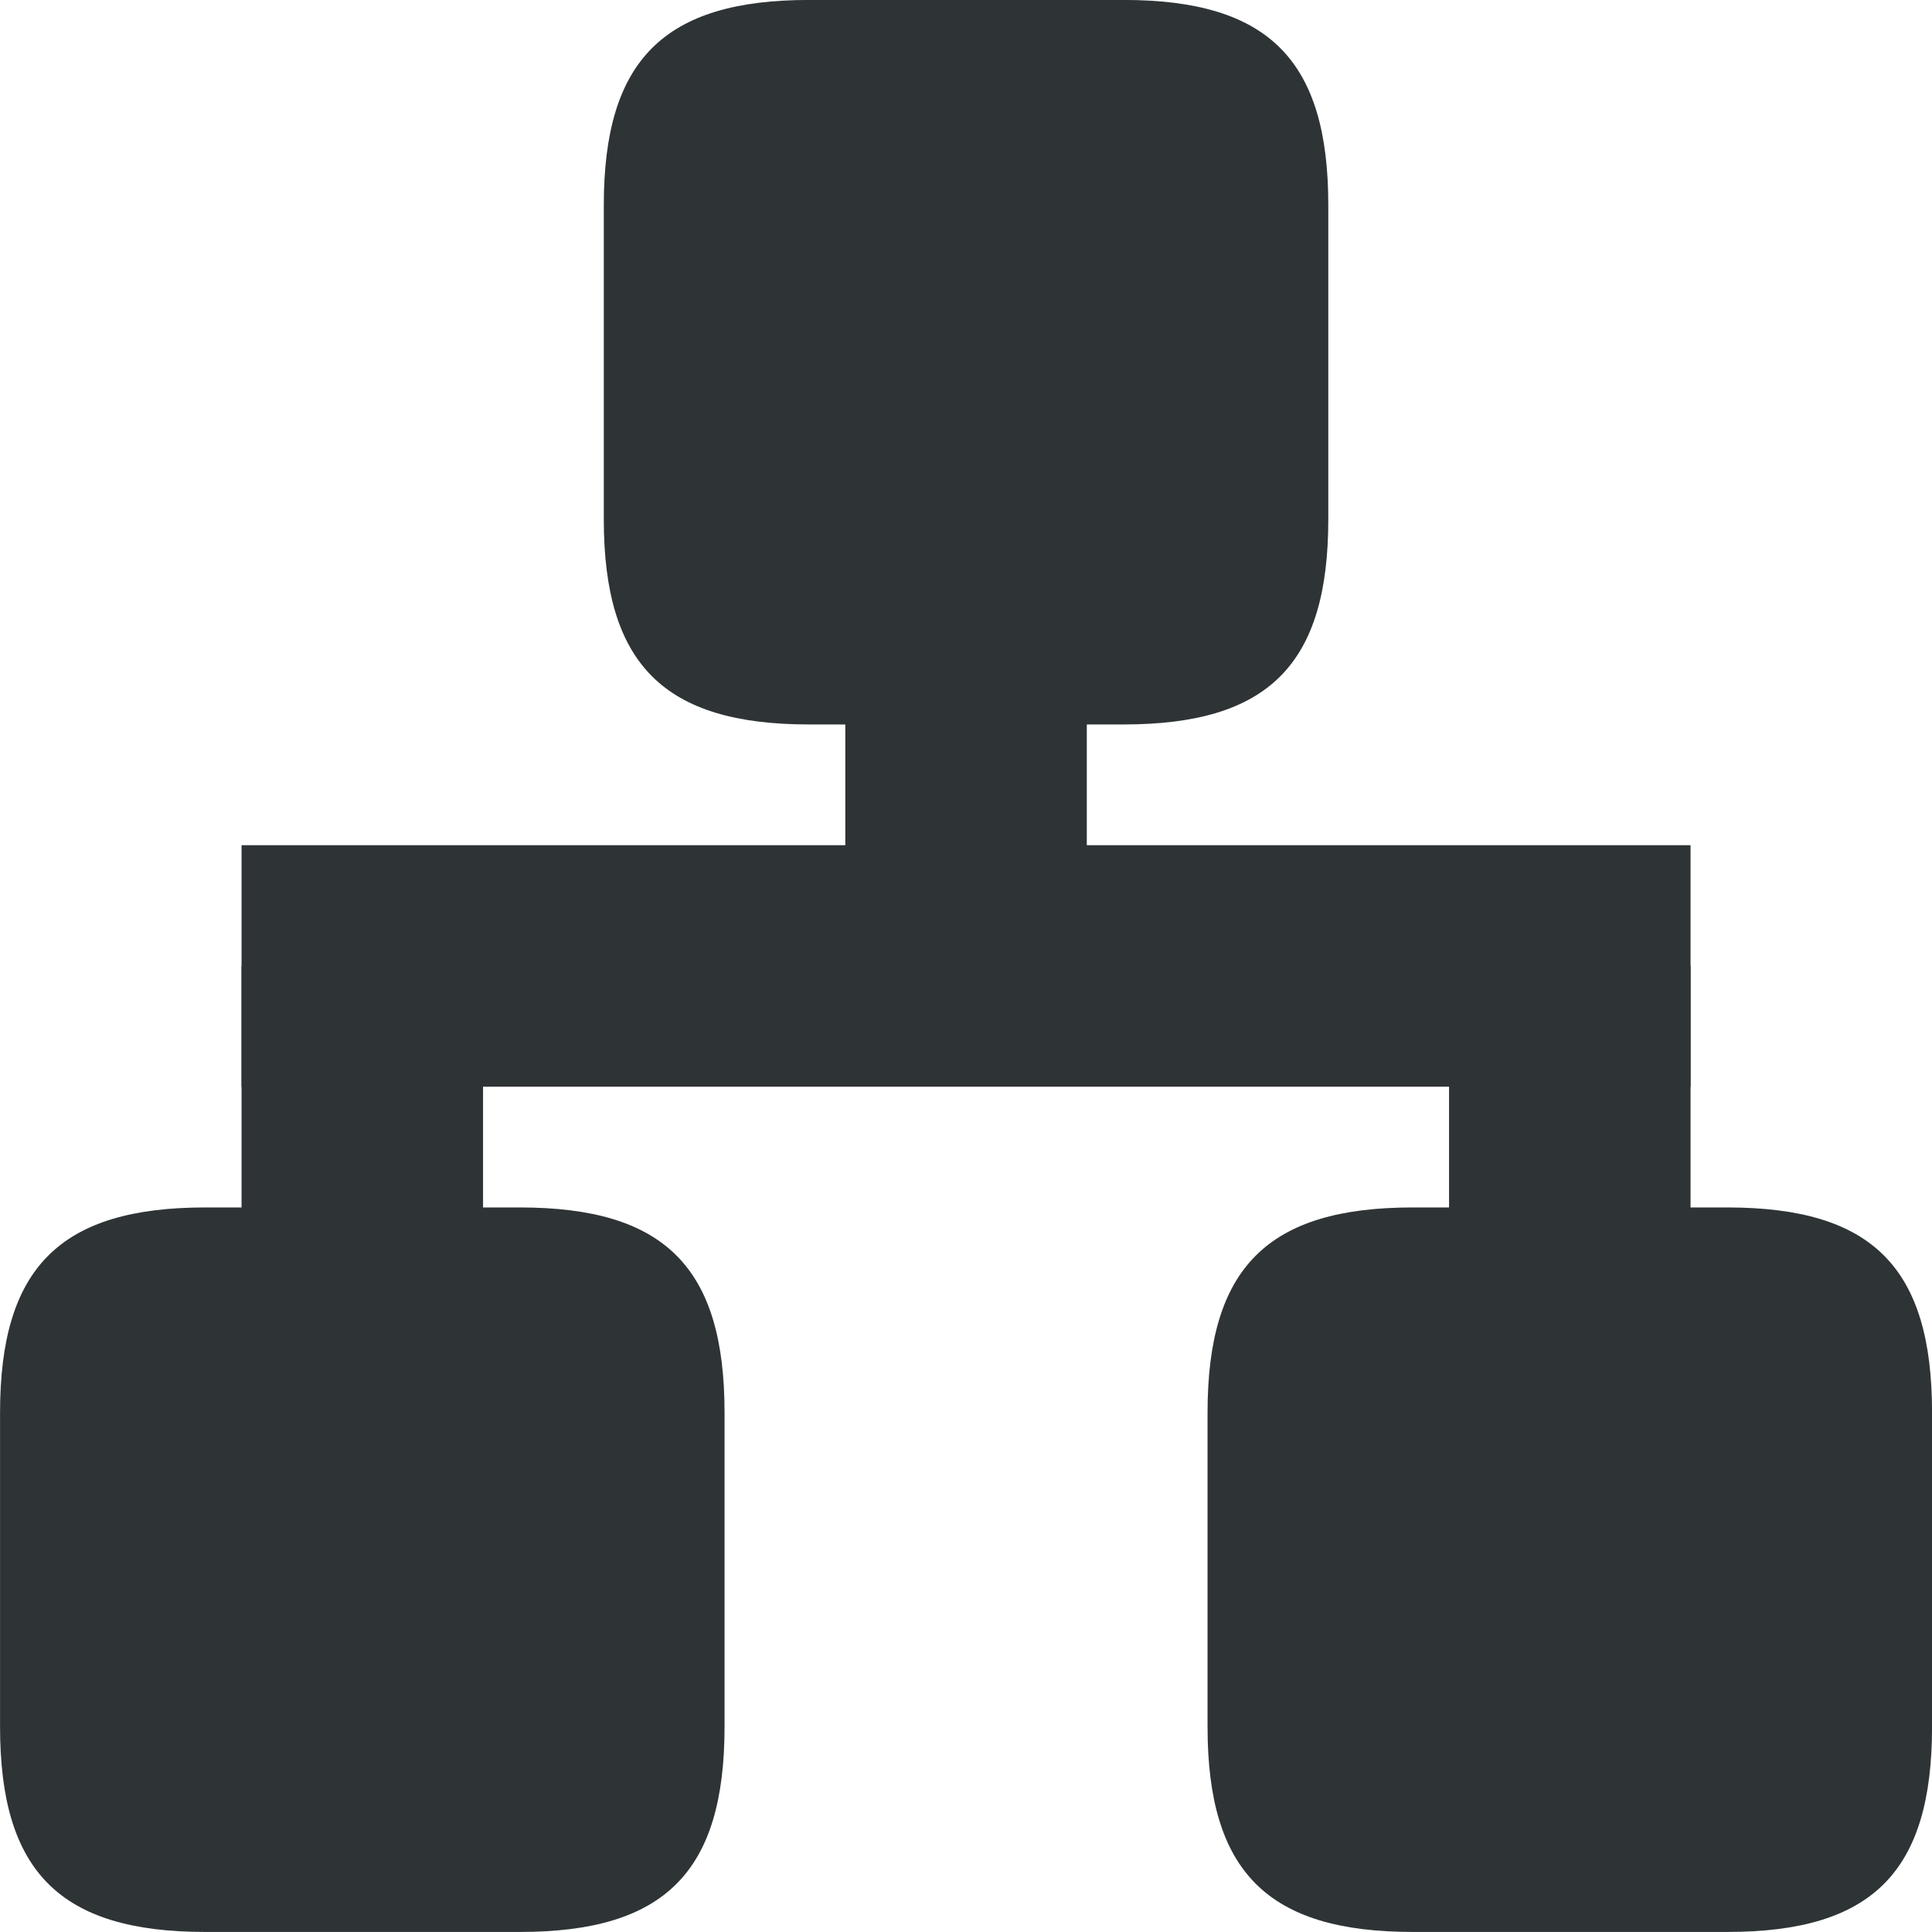
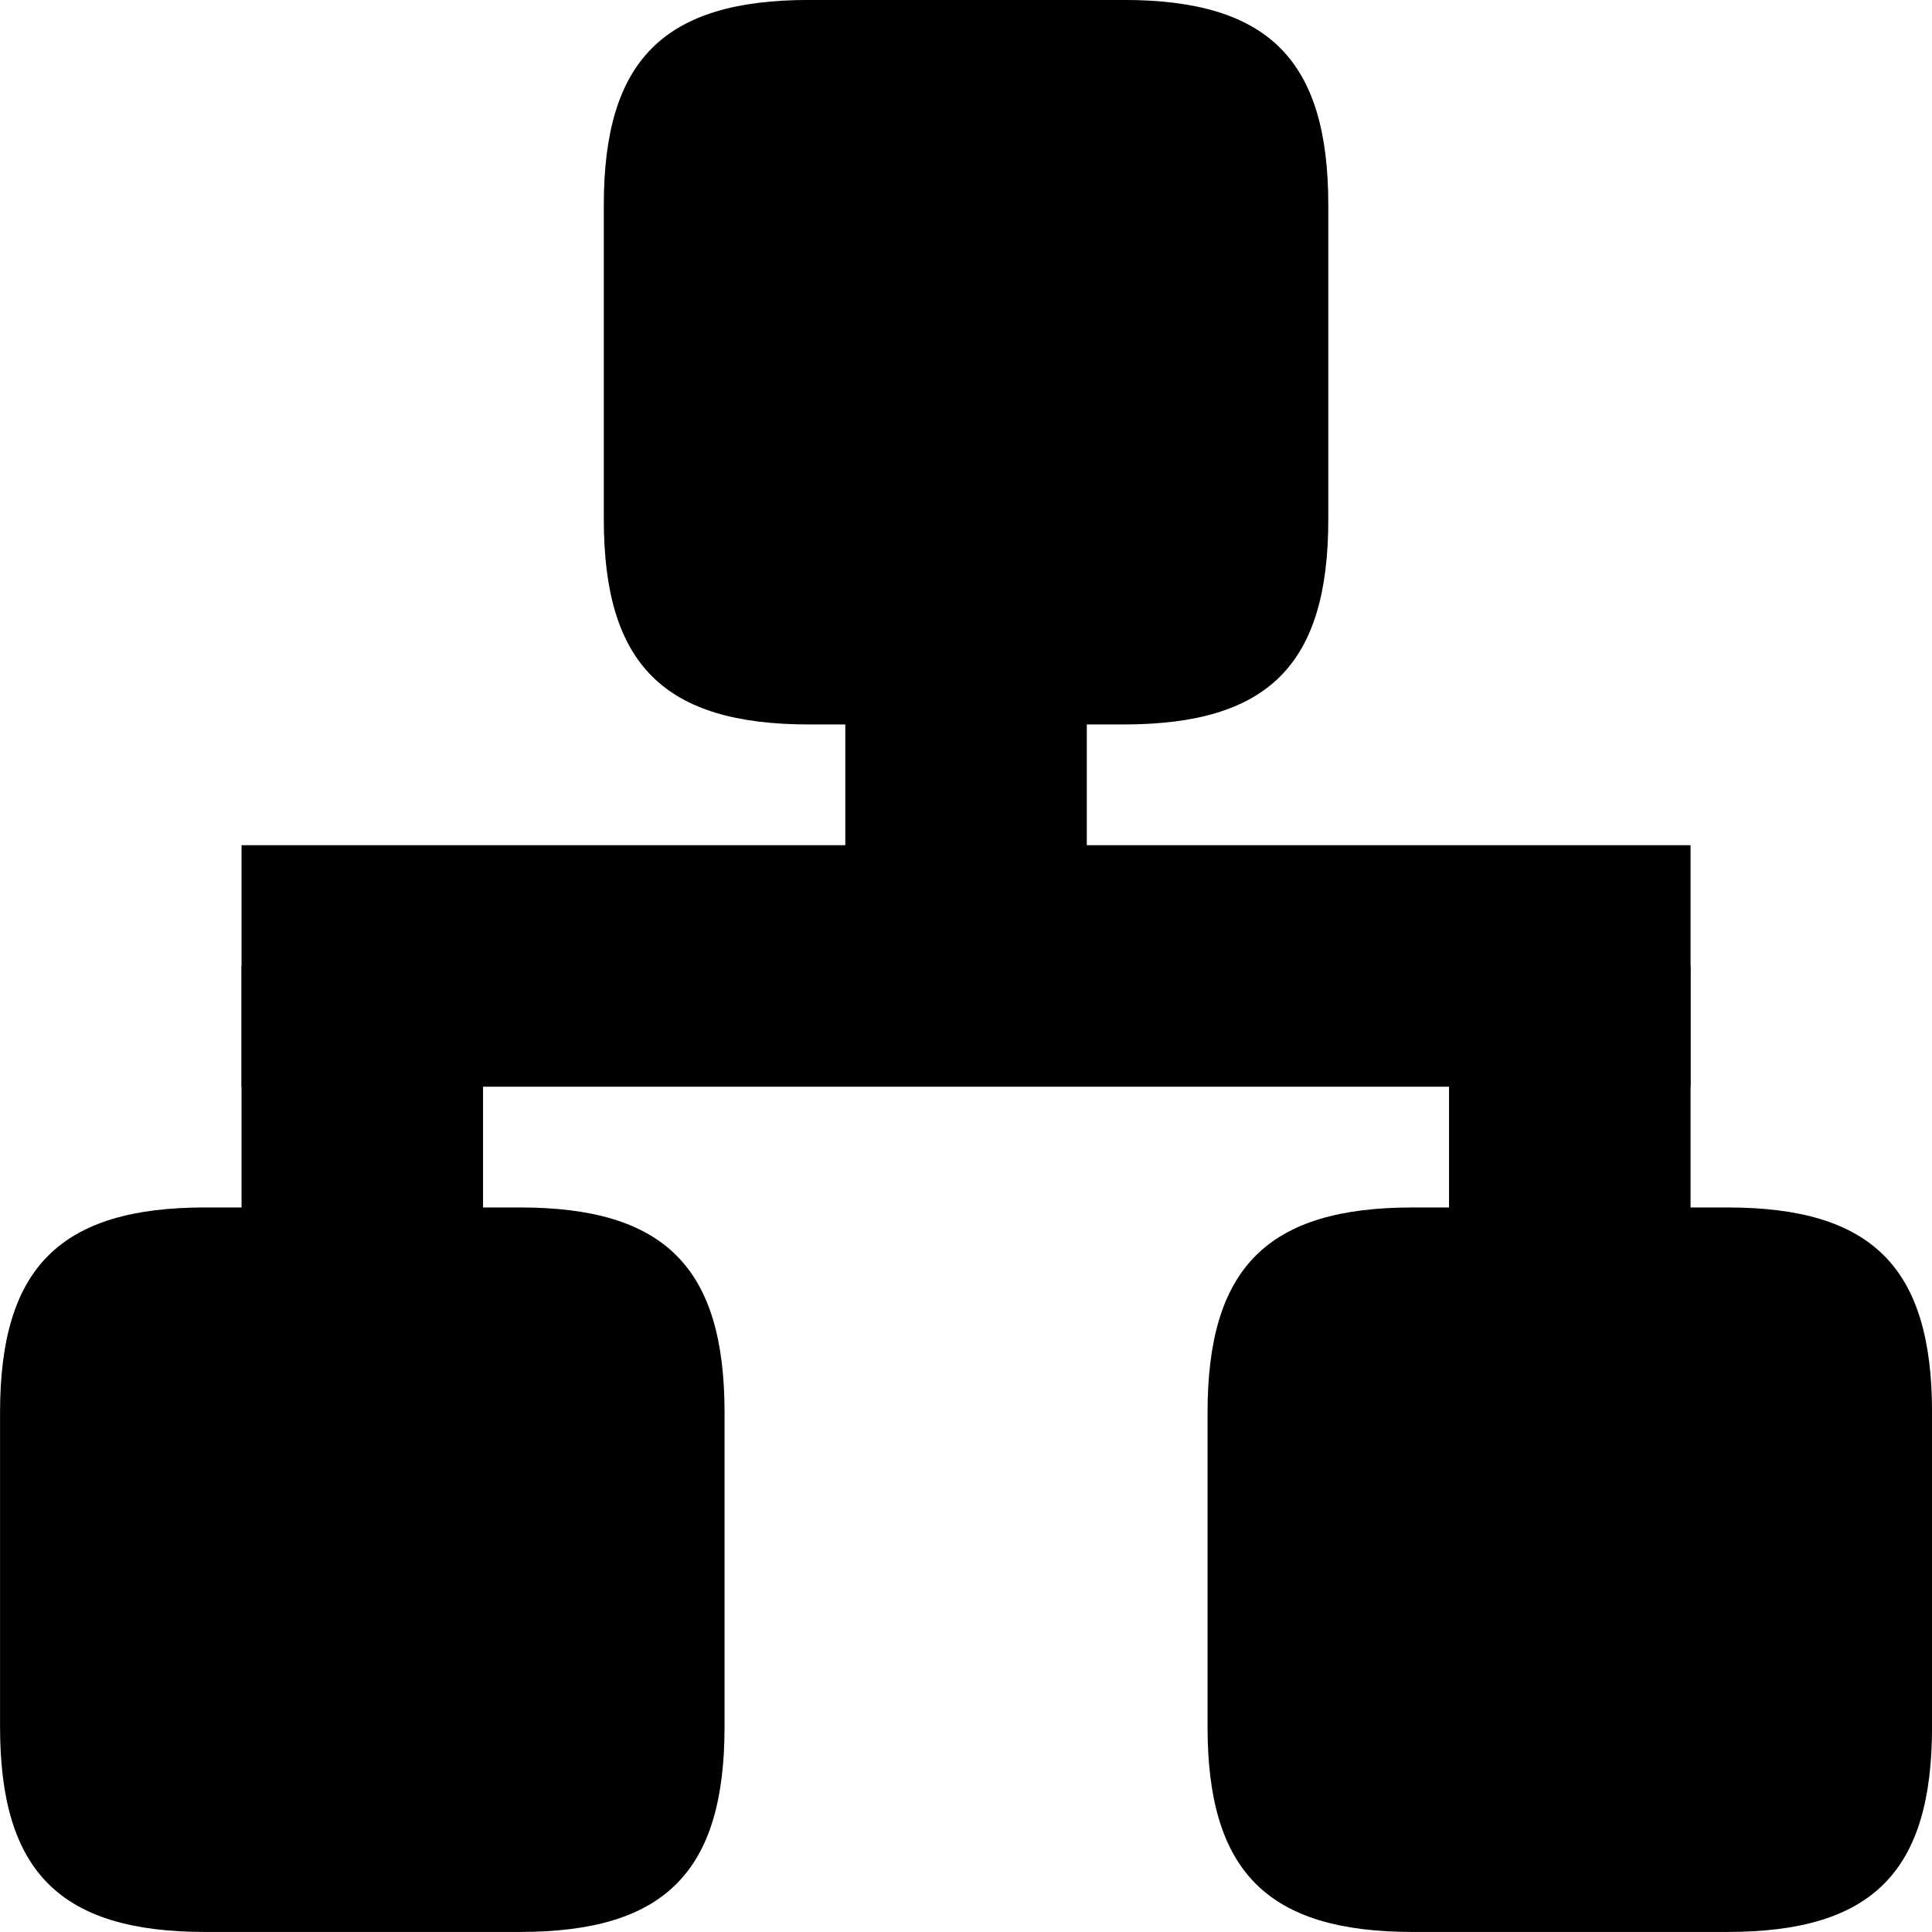
<svg xmlns="http://www.w3.org/2000/svg" width="16px" height="16px" viewBox="0 0 16 16" version="1.1" id="svg13">
  <defs id="defs17" />
  <g id="g850" transform="translate(-13.42259,-2.2504)">
-     <path d="m 15.122,12.25 c -1.203,0 -1.699,0.5 -1.699,1.699 v 2.602 c 0,1.199 0.496,1.699 1.699,1.699 h 2.606 c 1.203,0 1.695,-0.5 1.695,-1.699 v -2.602 c 0,-1.199 -0.492,-1.699 -1.695,-1.699 z" fill="#2e3436" id="path147-3" />
-     <path d="m 27.423,11.25 h -12 V 9.25 h 12 z" fill="#2e3436" id="path145-7-5" style="stroke-width:2.928" />
-     <path d="M 17.423,10.25 V 12.35 h -2 v -2.1 z" fill="#2e3436" id="path145-7-5-3" style="stroke-width:1.225" />
-     <path d="M 27.423,10.25 V 12.35 h -2 v -2.1 z" fill="#2e3436" id="path145-7-5-3-5" style="stroke-width:1.225" />
-     <path d="M 20.423,10.25 V 8.15 h 2 v 2.1 z" fill="#2e3436" id="path145-7-5-3-5-6" style="stroke-width:1.225" />
-     <path d="m 25.122,12.25 c -1.203,0 -1.699,0.5 -1.699,1.699 v 2.602 c 0,1.199 0.496,1.699 1.699,1.699 h 2.606 c 1.203,0 1.695,-0.5 1.695,-1.699 v -2.602 c 0,-1.199 -0.492,-1.699 -1.695,-1.699 z" fill="#2e3436" id="path147-3-2" />
-     <path d="m 20.122,2.25 c -1.203,0 -1.699,0.5 -1.699,1.699 v 2.602 c 0,1.199 0.496,1.699 1.699,1.699 h 2.606 c 1.203,0 1.695,-0.5 1.695,-1.699 v -2.602 c 0,-1.199 -0.492,-1.699 -1.695,-1.699 z" fill="#2e3436" id="path147-3-9" />
+     <path d="m 15.122,12.25 c -1.203,0 -1.699,0.5 -1.699,1.699 v 2.602 c 0,1.199 0.496,1.699 1.699,1.699 h 2.606 c 1.203,0 1.695,-0.5 1.695,-1.699 v -2.602 c 0,-1.199 -0.492,-1.699 -1.695,-1.699 z" fill="currentColor" id="path147-3" />
+     <path d="m 27.423,11.25 h -12 V 9.25 h 12 z" fill="currentColor" id="path145-7-5" style="stroke-width:2.928" />
+     <path d="M 17.423,10.25 V 12.35 h -2 v -2.1 z" fill="currentColor" id="path145-7-5-3" style="stroke-width:1.225" />
+     <path d="M 27.423,10.25 V 12.35 h -2 v -2.1 z" fill="currentColor" id="path145-7-5-3-5" style="stroke-width:1.225" />
+     <path d="M 20.423,10.25 V 8.15 h 2 v 2.1 z" fill="currentColor" id="path145-7-5-3-5-6" style="stroke-width:1.225" />
+     <path d="m 25.122,12.25 c -1.203,0 -1.699,0.5 -1.699,1.699 v 2.602 c 0,1.199 0.496,1.699 1.699,1.699 h 2.606 c 1.203,0 1.695,-0.5 1.695,-1.699 v -2.602 c 0,-1.199 -0.492,-1.699 -1.695,-1.699 z" fill="currentColor" id="path147-3-2" />
+     <path d="m 20.122,2.25 c -1.203,0 -1.699,0.5 -1.699,1.699 v 2.602 c 0,1.199 0.496,1.699 1.699,1.699 h 2.606 c 1.203,0 1.695,-0.5 1.695,-1.699 v -2.602 c 0,-1.199 -0.492,-1.699 -1.695,-1.699 z" fill="currentColor" id="path147-3-9" />
  </g>
</svg>
